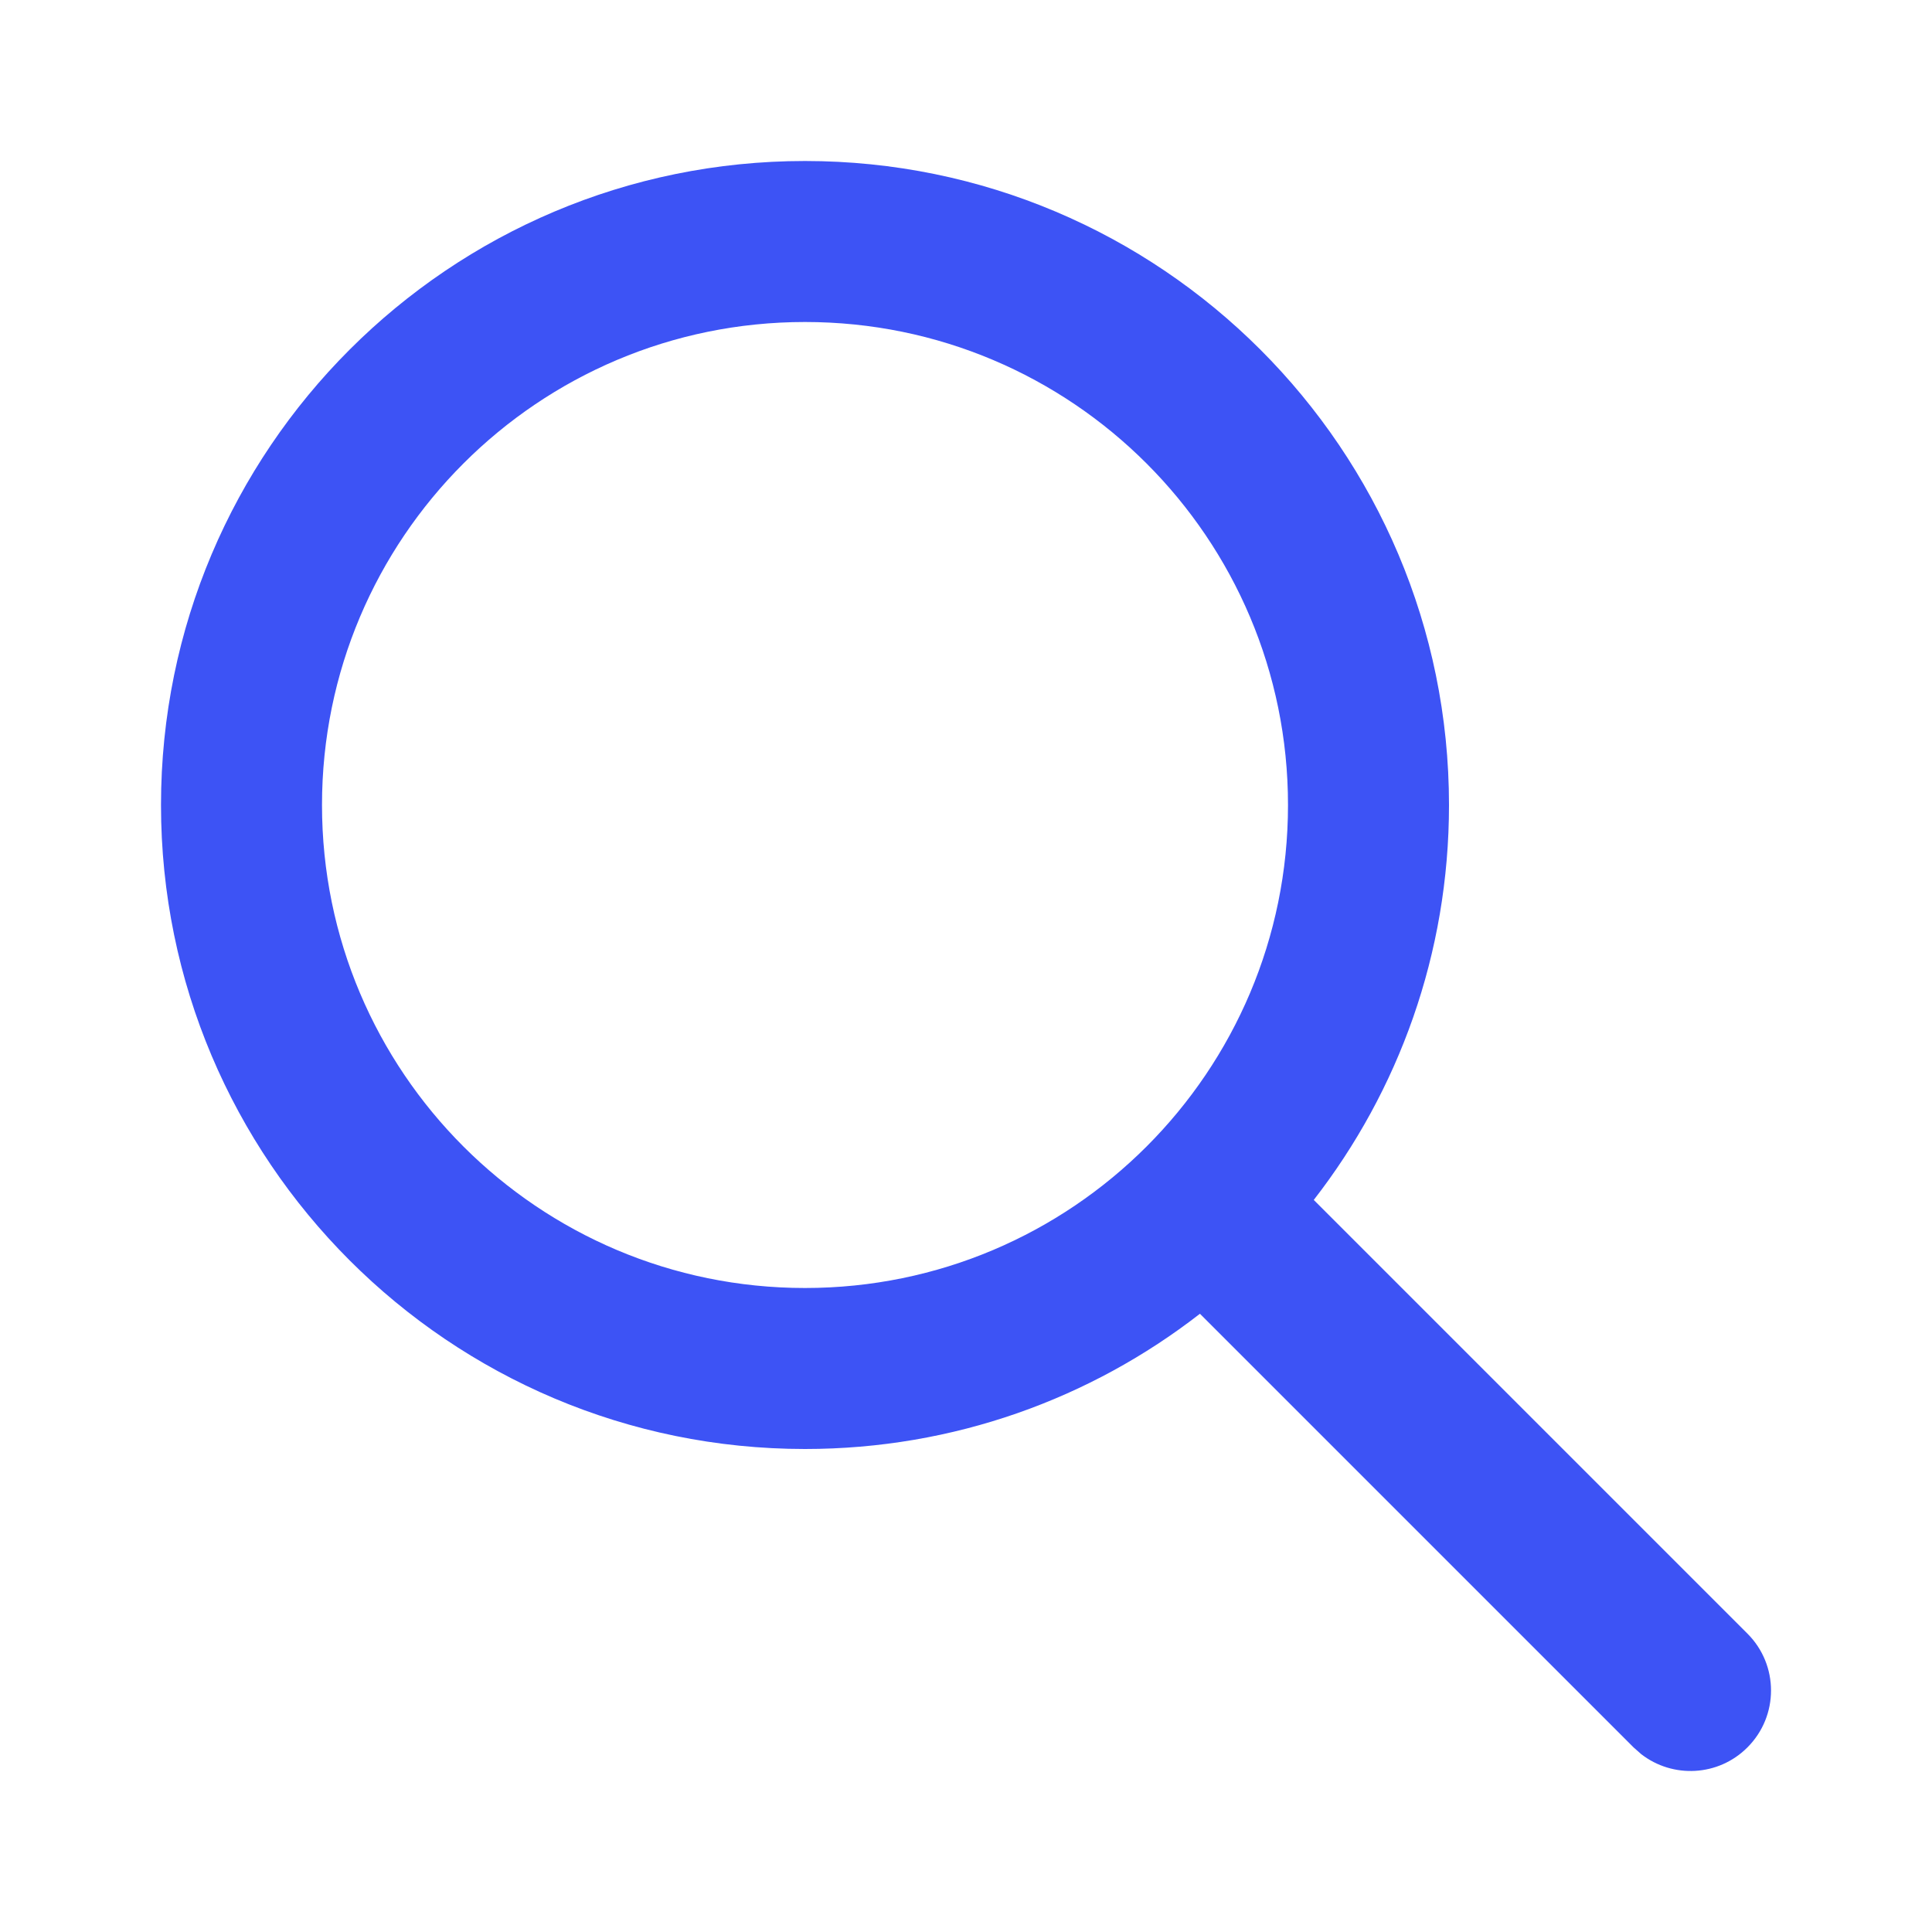
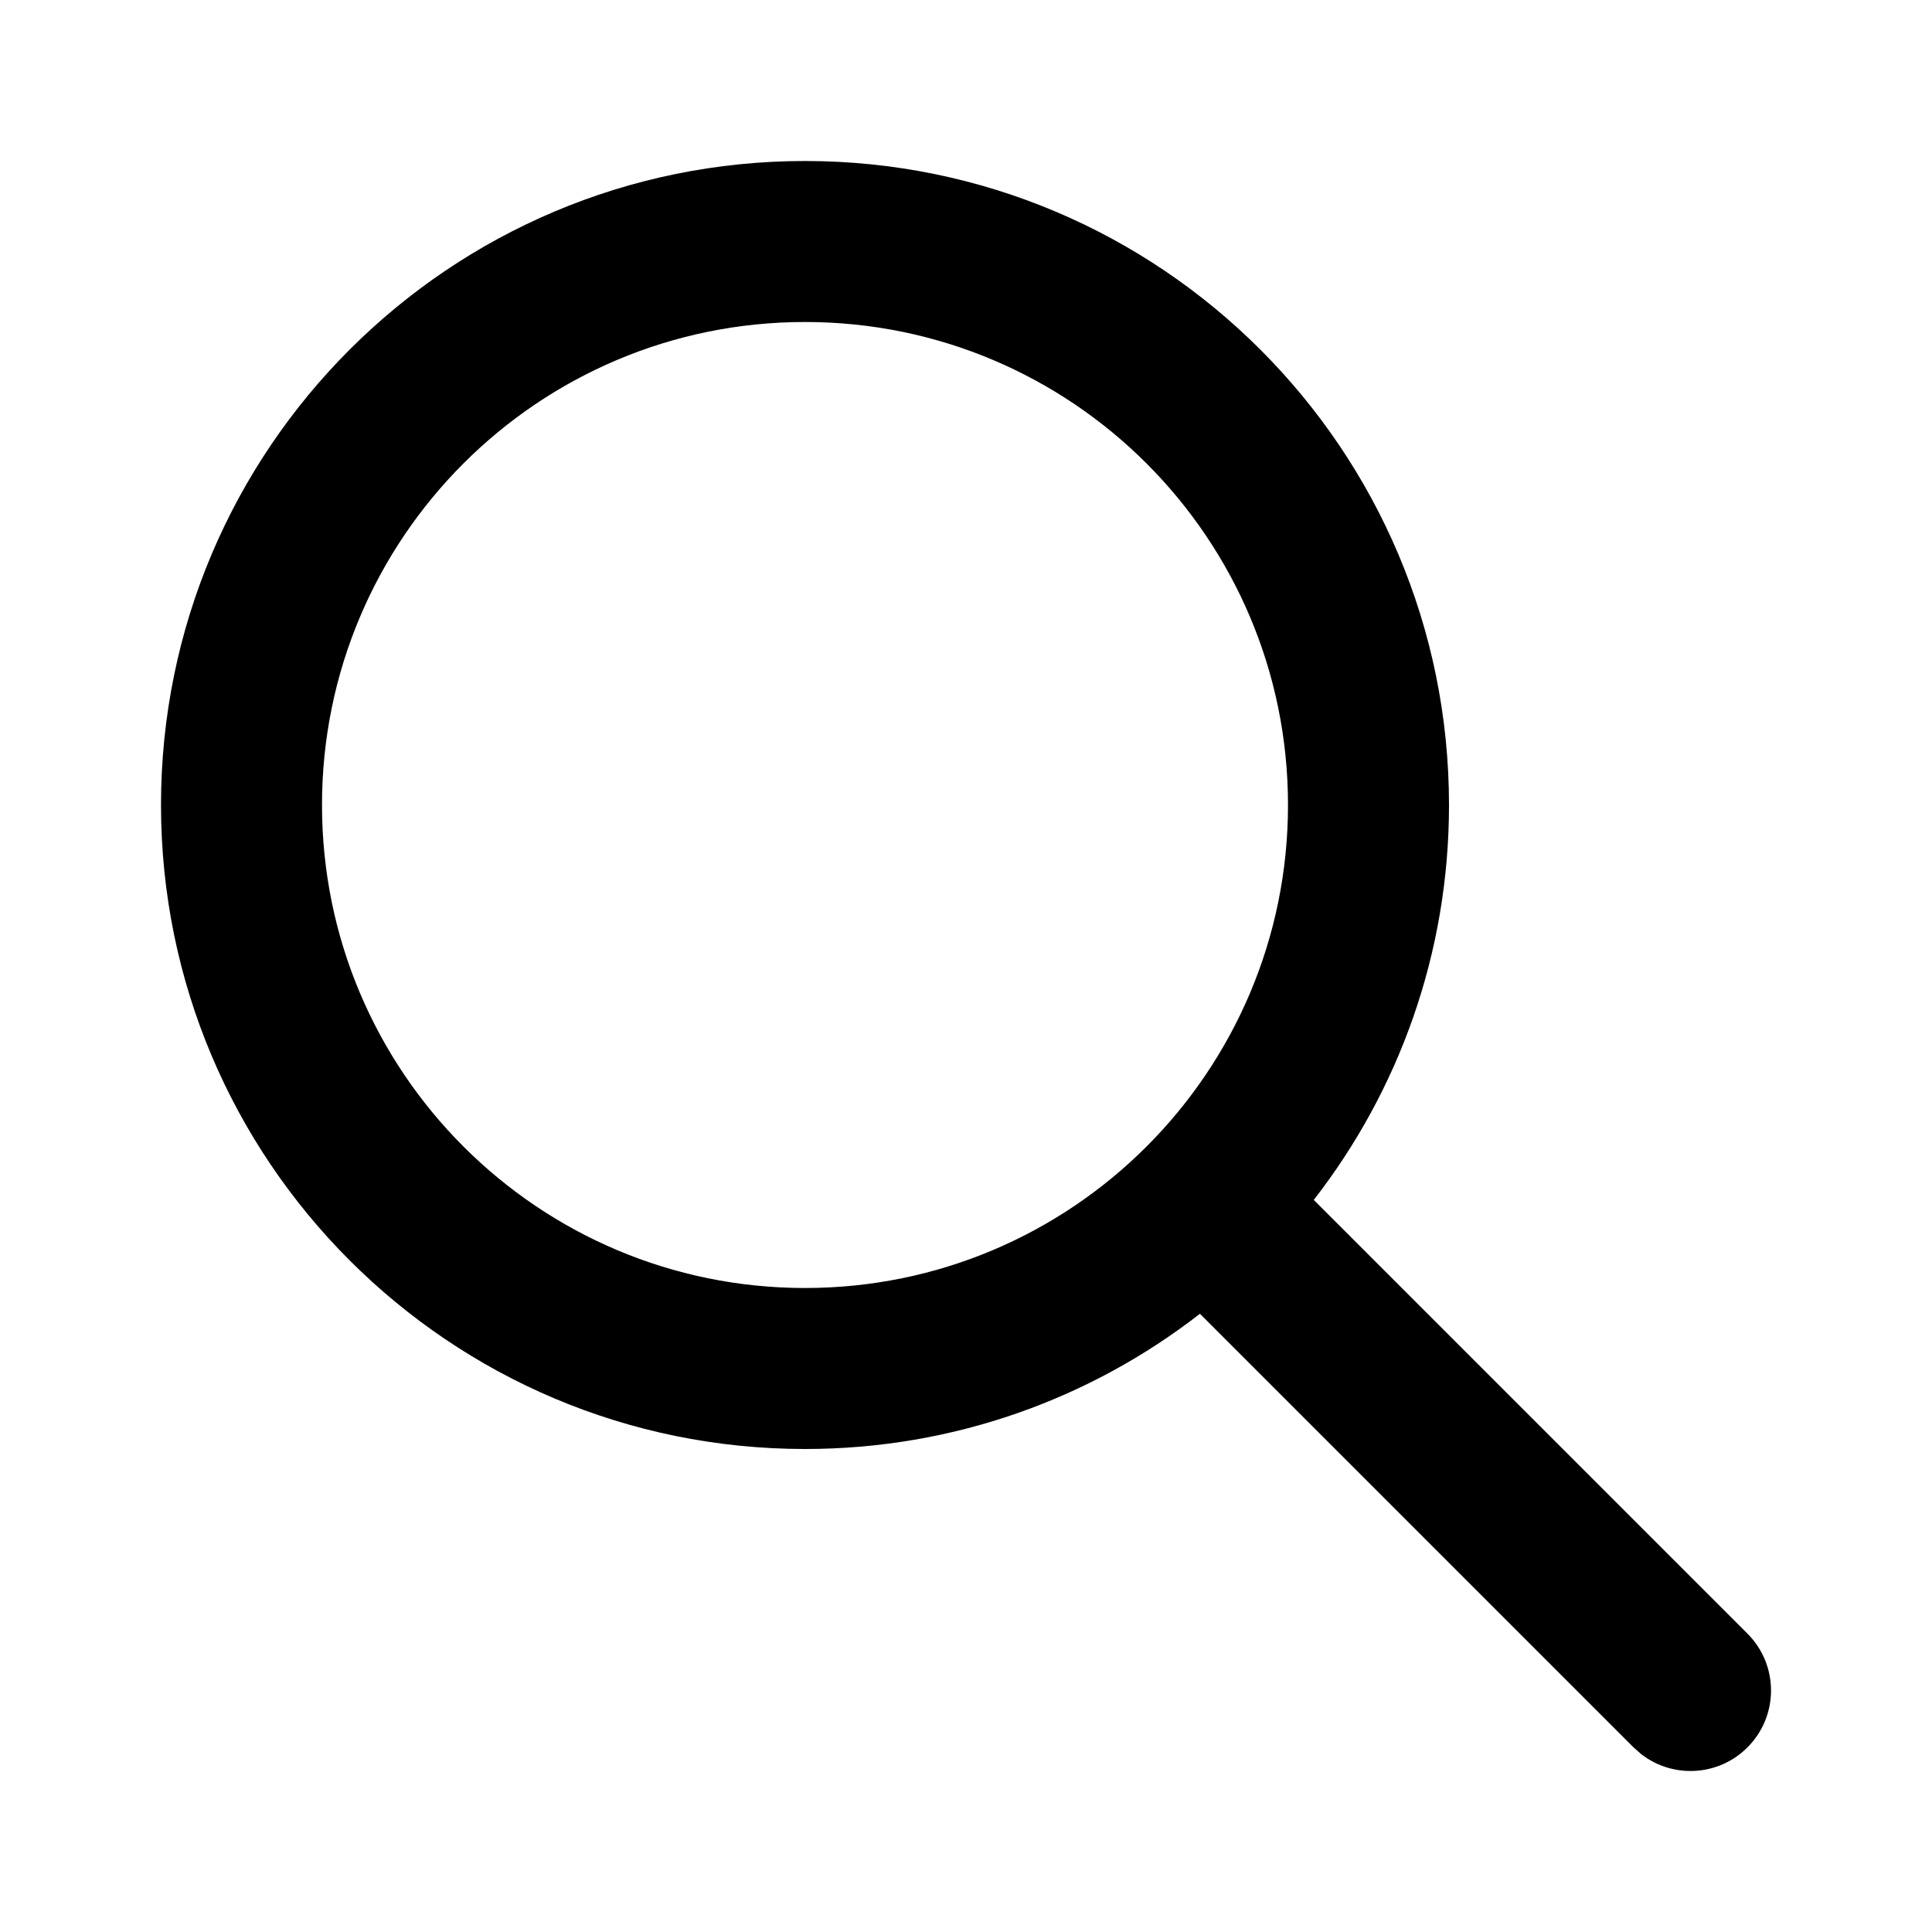
- <svg xmlns="http://www.w3.org/2000/svg" width="24" height="24" viewBox="0 0 24 24" fill="none">
-   <path fill-rule="evenodd" clip-rule="evenodd" d="M10 2C5.582 2 2 5.582 2 10C2 14.418 5.582 18 10 18C11.849 18 13.551 17.373 14.906 16.32L20.293 21.707L20.387 21.79C20.779 22.095 21.347 22.068 21.707 21.707C22.098 21.317 22.098 20.683 21.707 20.293L16.32 14.906C17.373 13.551 18 11.849 18 10C18 5.582 14.418 2 10 2ZM10 4C13.314 4 16 6.686 16 10C16 13.314 13.314 16 10 16C6.686 16 4 13.314 4 10C4 6.686 6.686 4 10 4Z" fill="#3D53F5" />
+ <svg xmlns="http://www.w3.org/2000/svg" width="current" height="current" viewBox="0 0 24 24" fill="current" stroke="current">
+   <path fill-rule="evenodd" clip-rule="evenodd" d="M10 2C5.582 2 2 5.582 2 10C2 14.418 5.582 18 10 18C11.849 18 13.551 17.373 14.906 16.32L20.293 21.707L20.387 21.79C20.779 22.095 21.347 22.068 21.707 21.707C22.098 21.317 22.098 20.683 21.707 20.293L16.32 14.906C17.373 13.551 18 11.849 18 10C18 5.582 14.418 2 10 2ZM10 4C13.314 4 16 6.686 16 10C16 13.314 13.314 16 10 16C6.686 16 4 13.314 4 10C4 6.686 6.686 4 10 4Z" fill="current" />
</svg>
